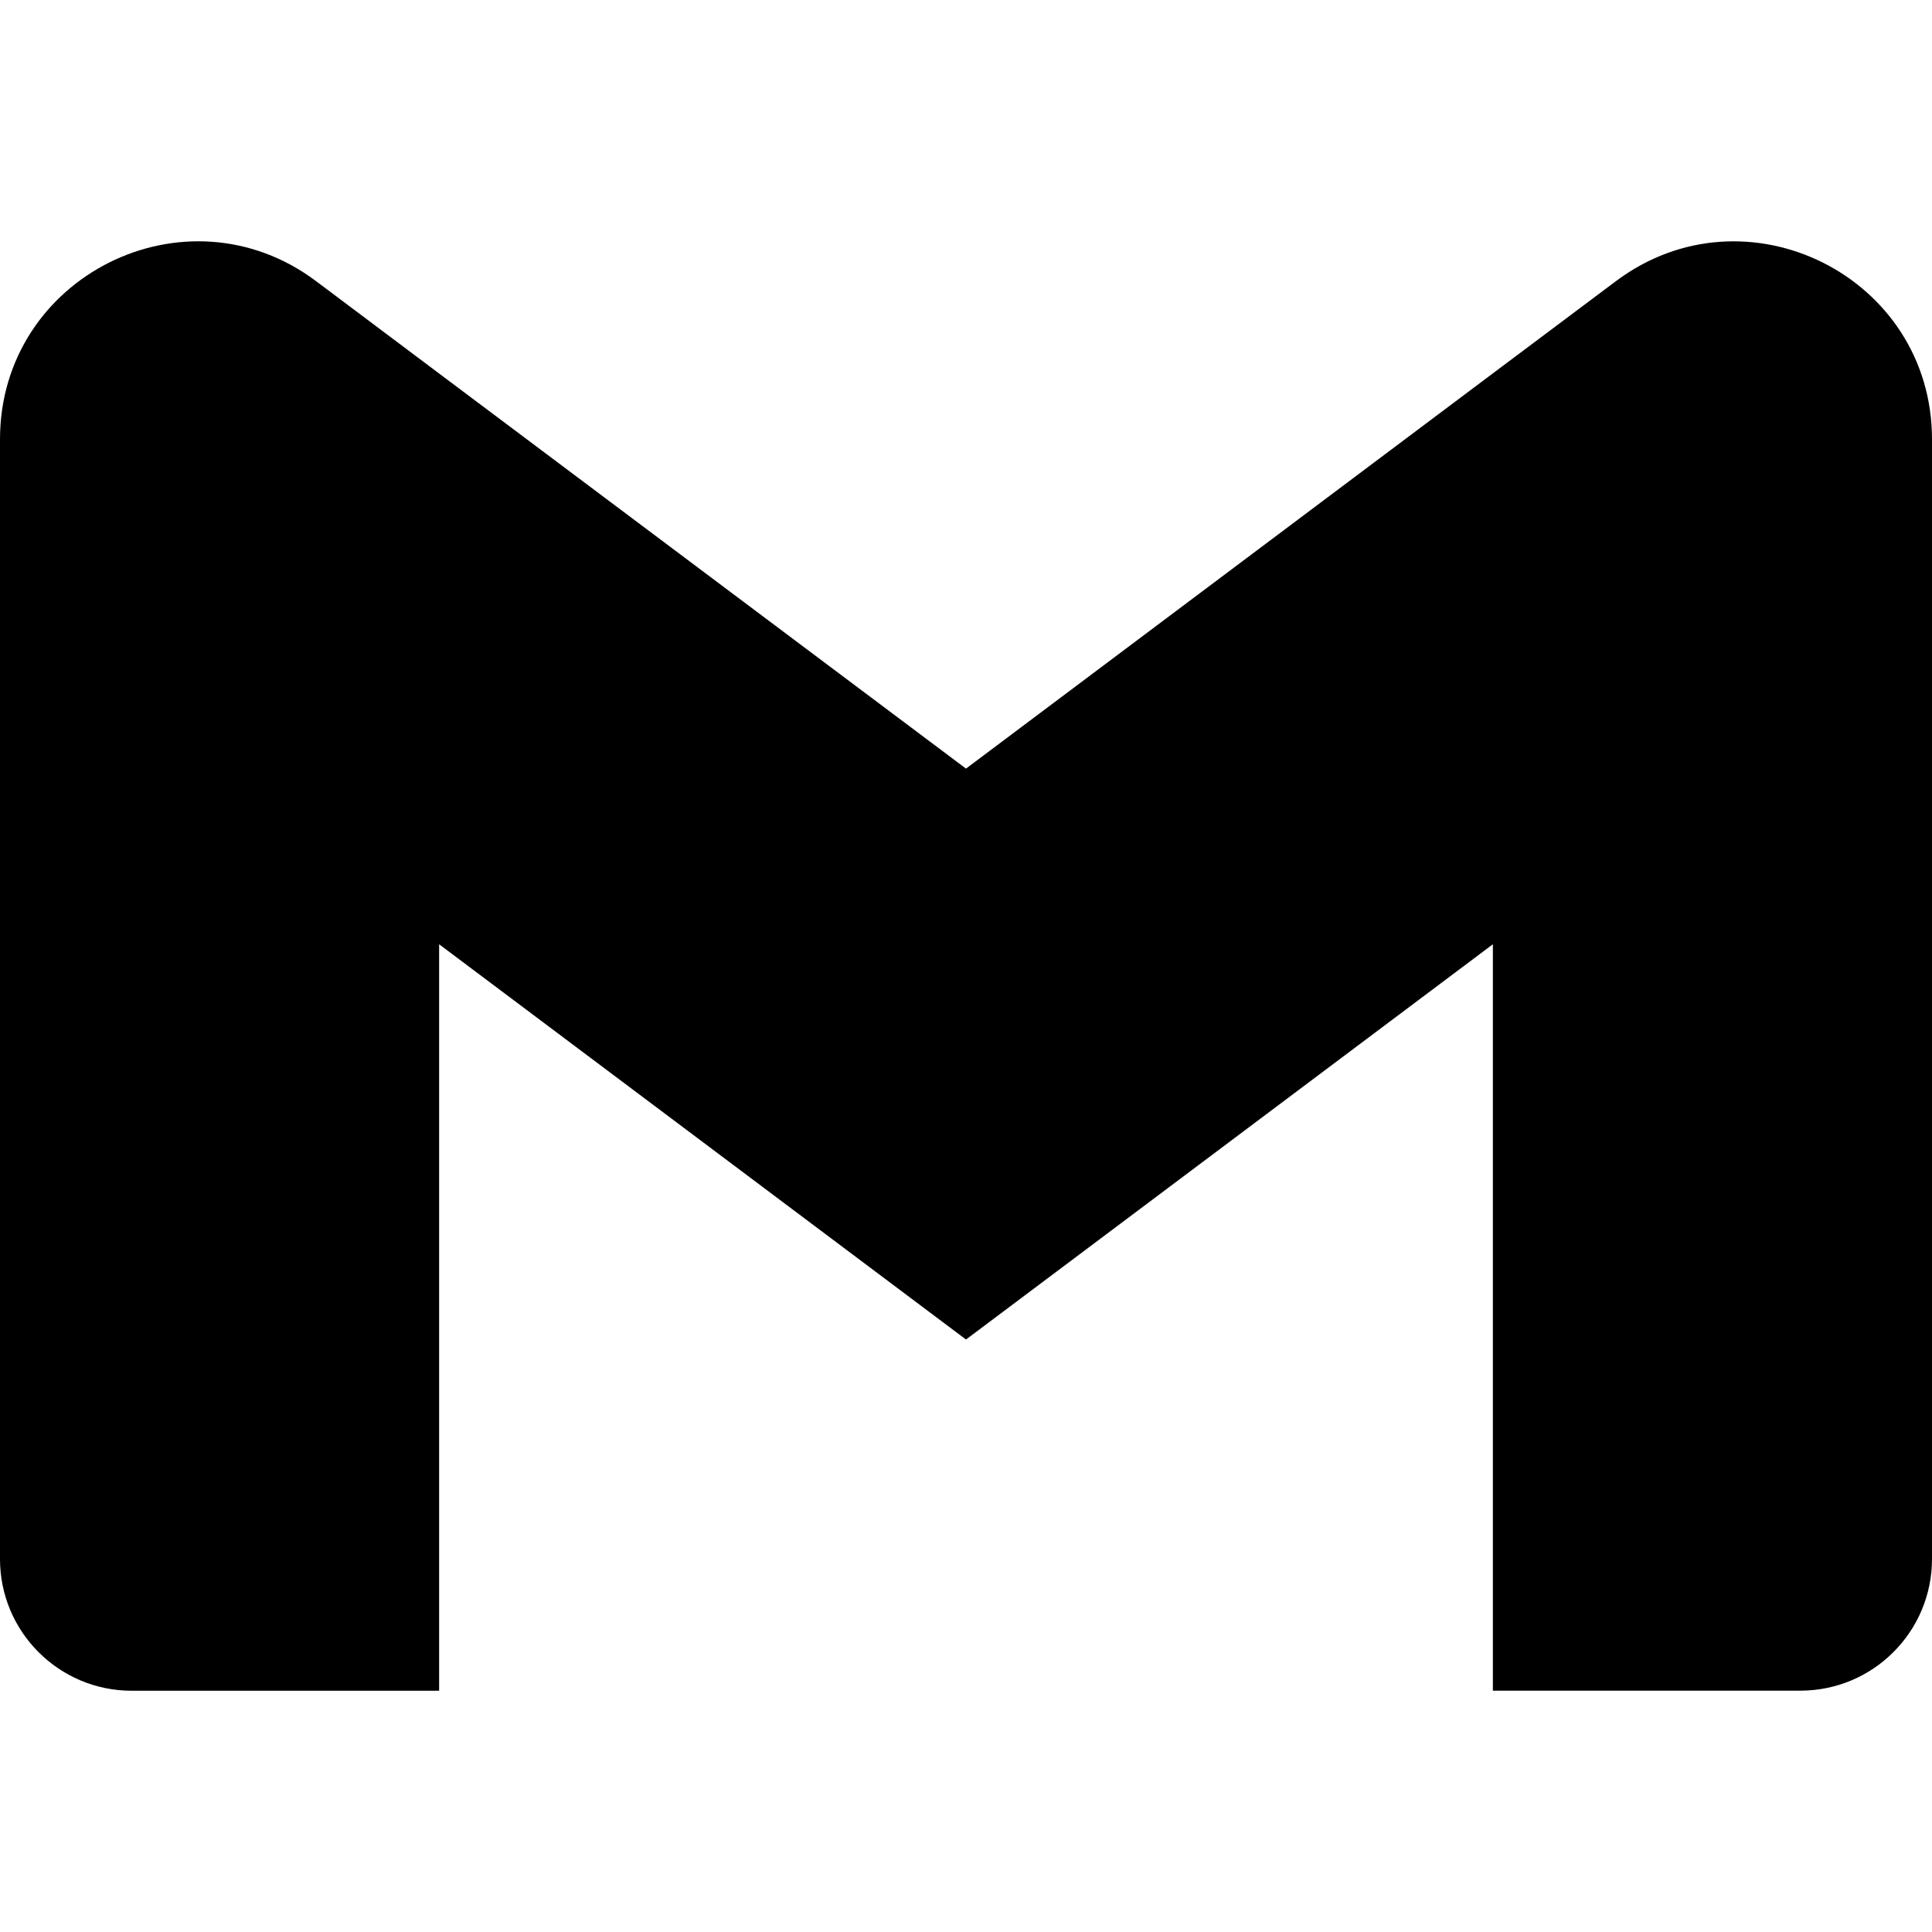
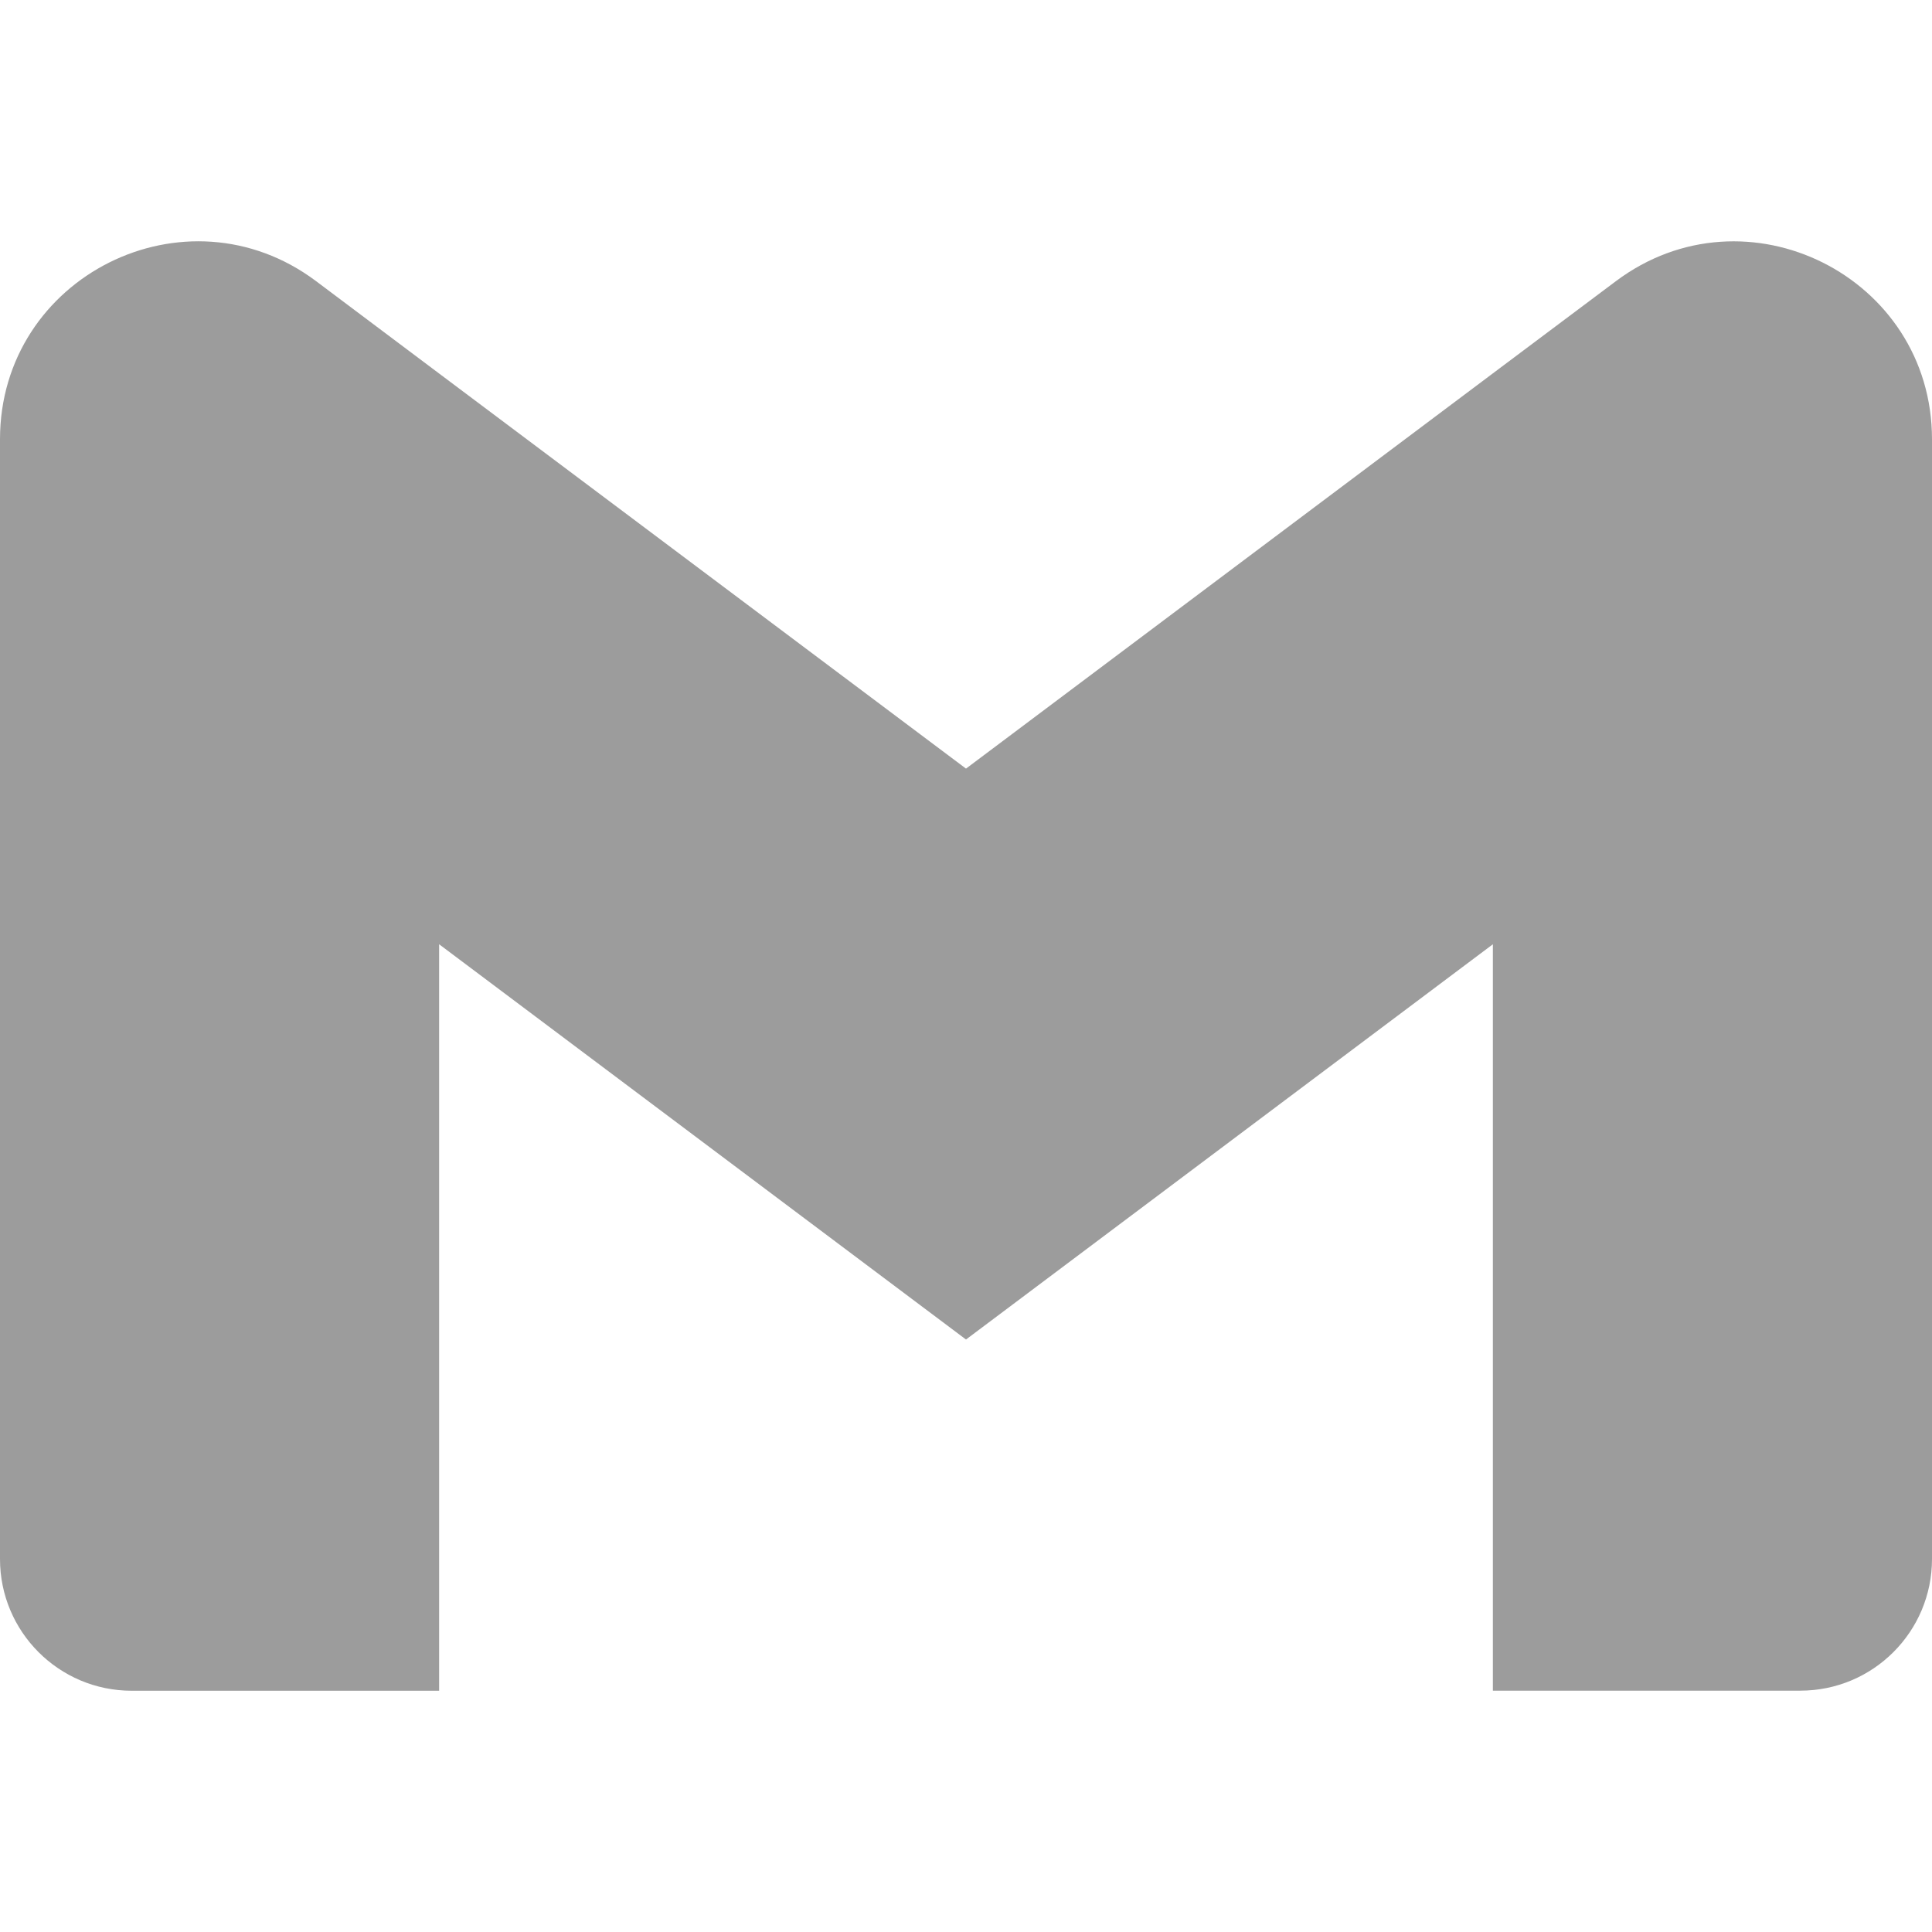
<svg xmlns="http://www.w3.org/2000/svg" role="img" viewBox="0 0 24 24">
-   <path d="M24 5.457v13.909c0 .904-.732 1.636-1.636 1.636h-3.819V11.73L12 16.64l-6.545-4.91v9.273H1.636A1.636 1.636 0 0 1 0 19.366V5.457c0-2.023 2.309-3.178 3.927-1.964L5.455 4.64 12 9.548l6.545-4.91 1.528-1.145C21.69 2.28 24 3.434 24 5.457z" />
+   <path d="M24 5.457v13.909c0 .904-.732 1.636-1.636 1.636h-3.819V11.73L12 16.64l-6.545-4.91v9.273H1.636A1.636 1.636 0 0 1 0 19.366V5.457c0-2.023 2.309-3.178 3.927-1.964L5.455 4.64 12 9.548l6.545-4.91 1.528-1.145C21.69 2.28 24 3.434 24 5.457z" fill="#9c9c9c" />
</svg>
